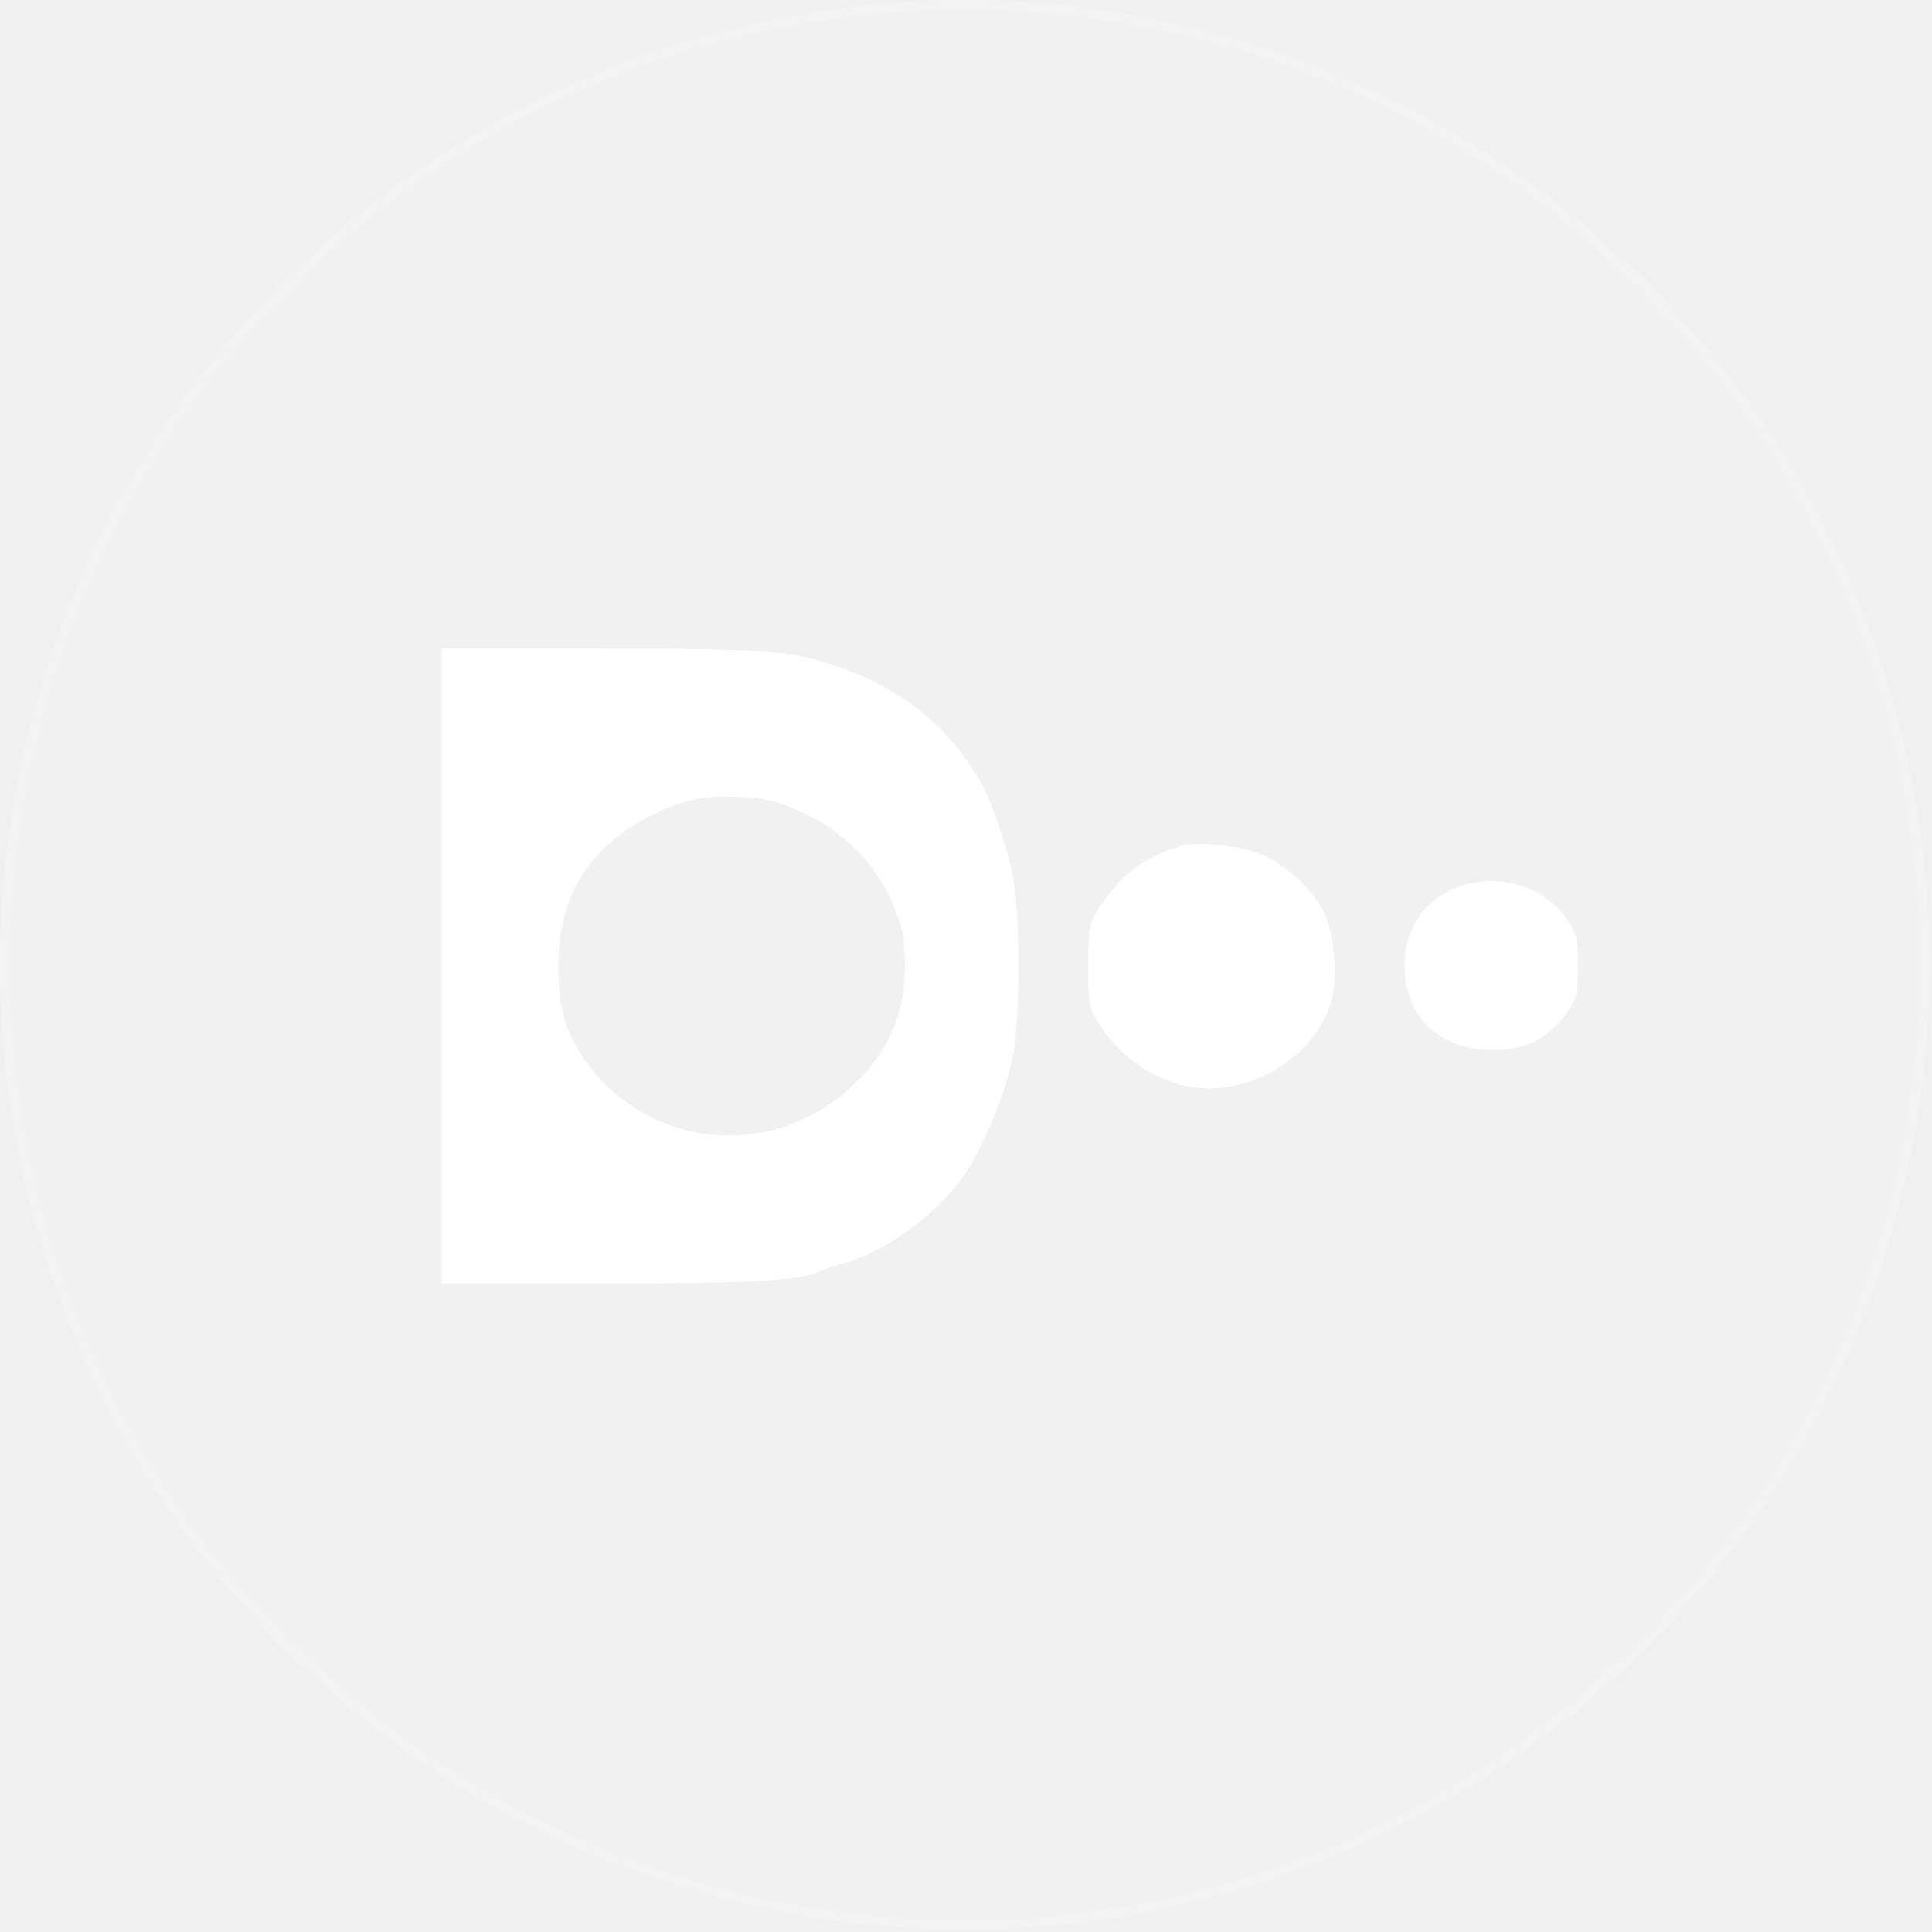
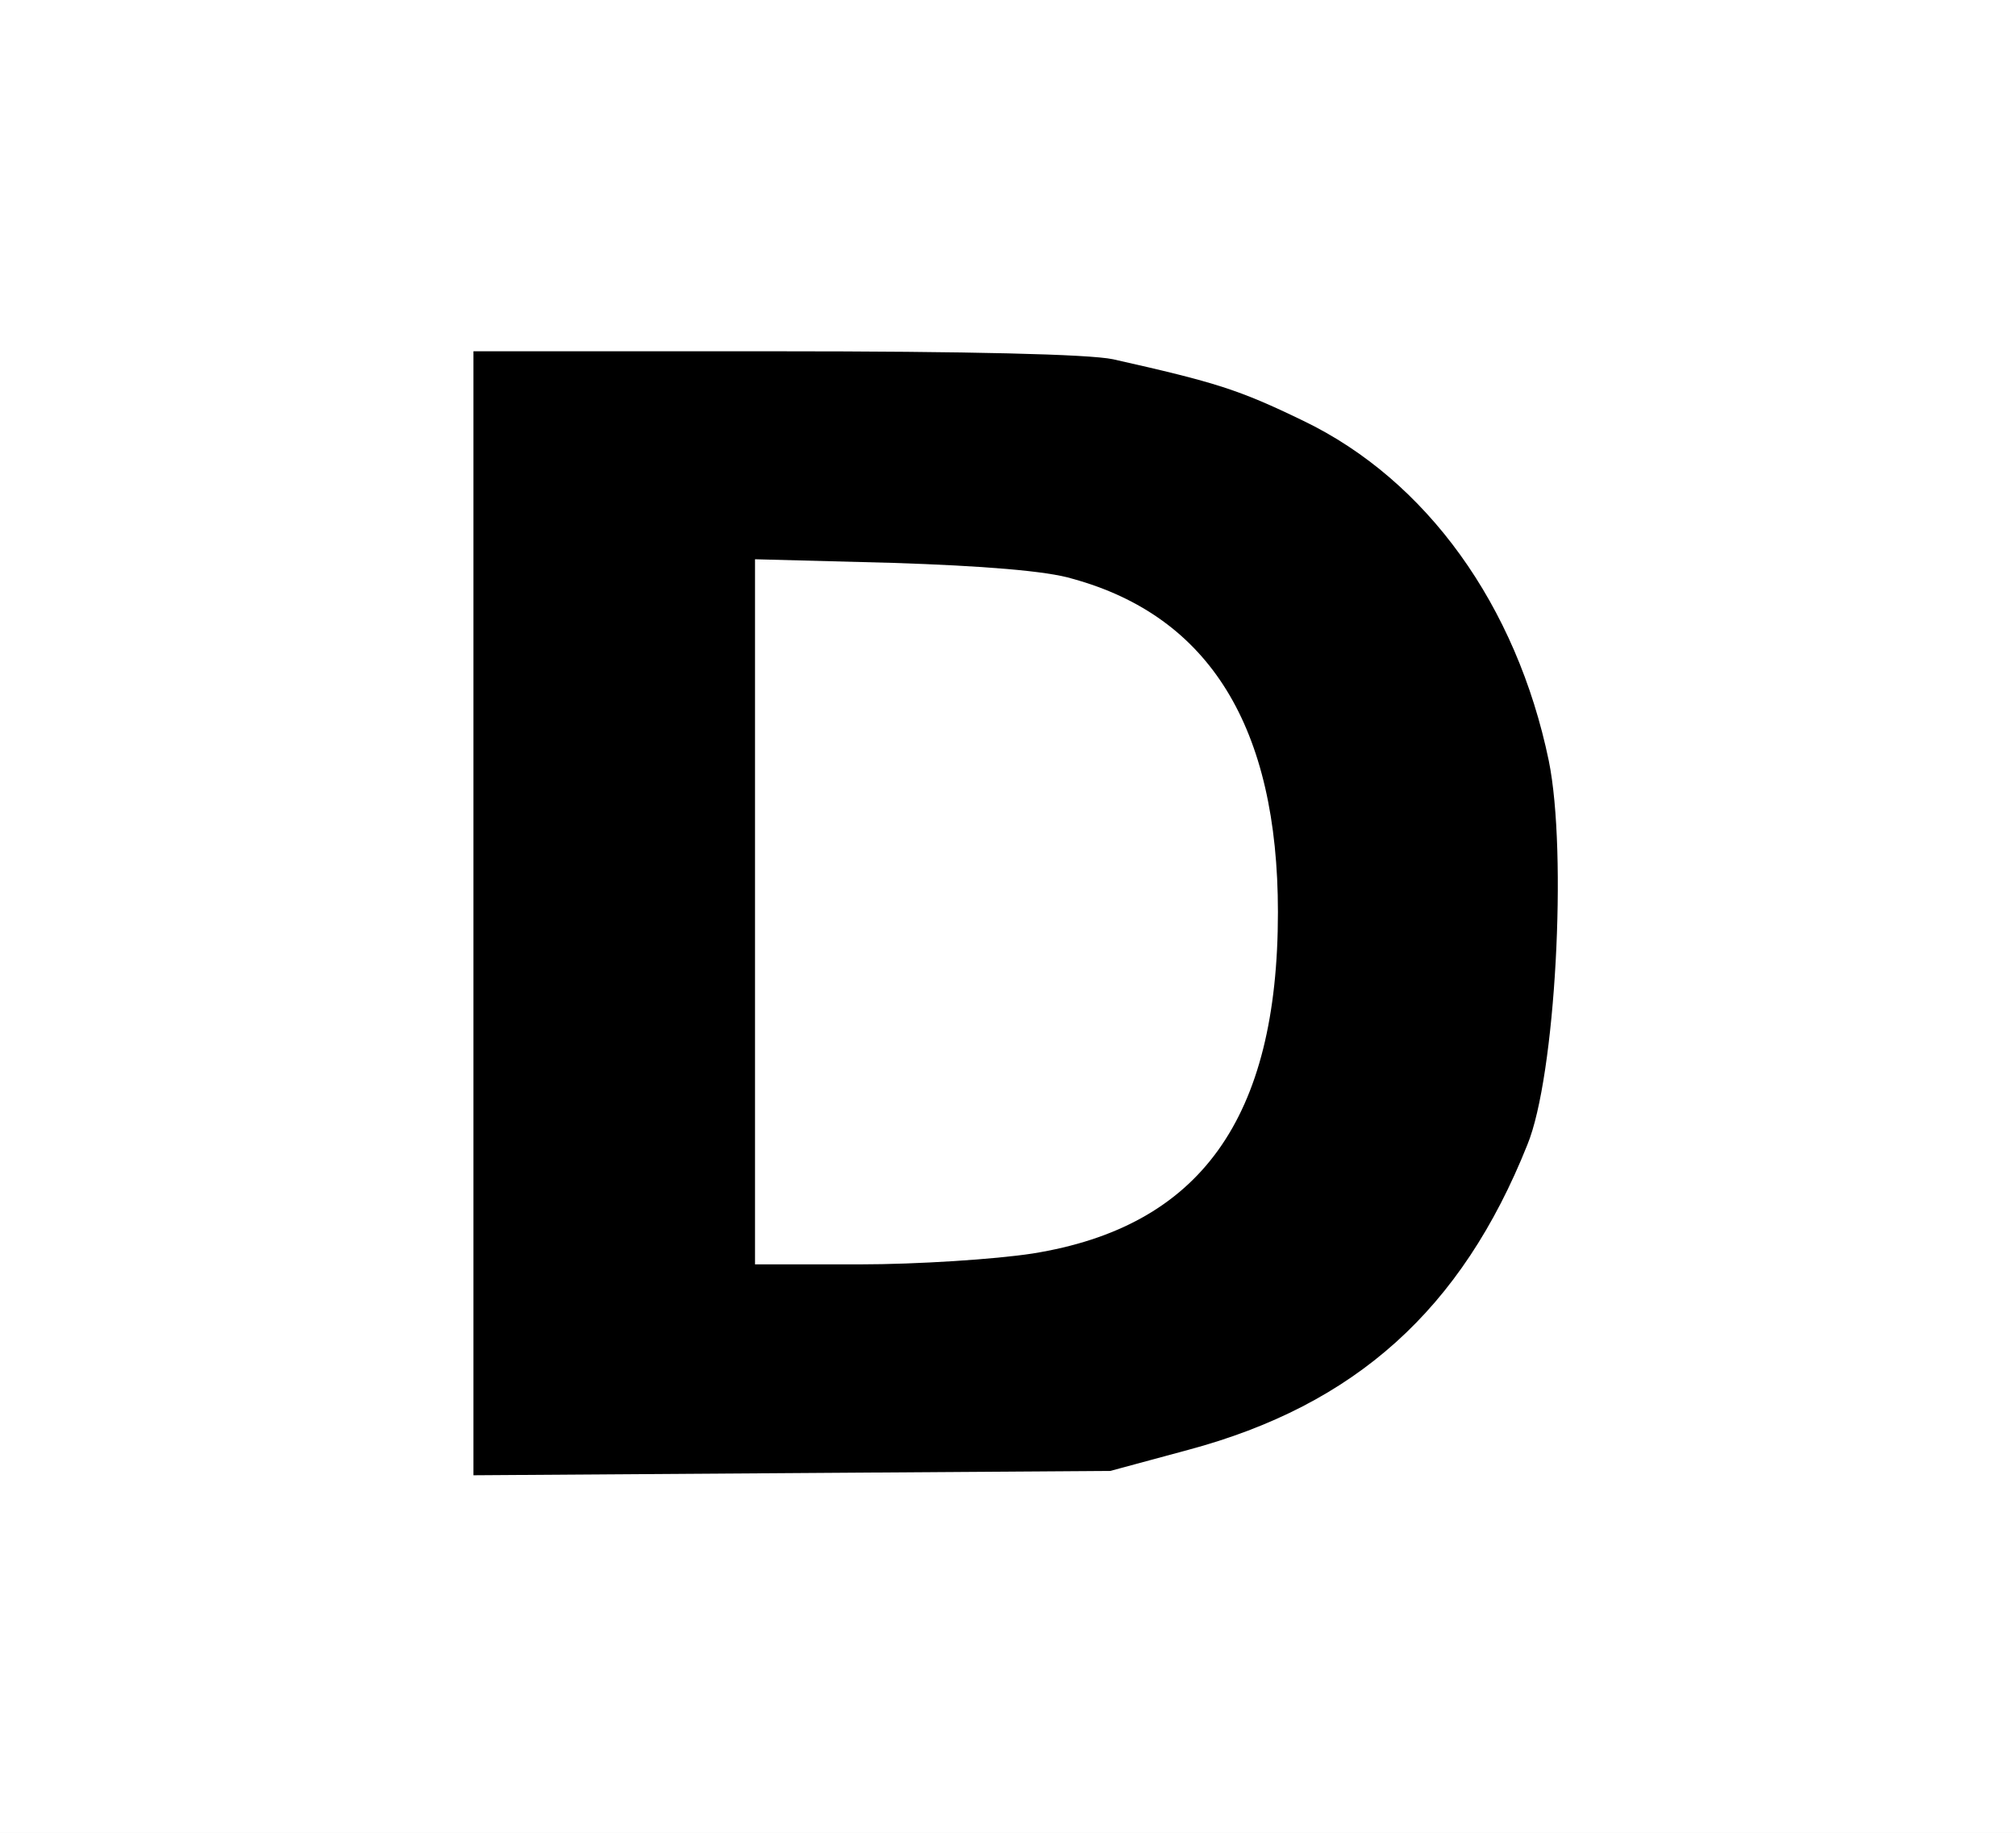
- <svg xmlns="http://www.w3.org/2000/svg" width="280" height="280" viewBox="0 0 280 280" fill="none">
-   <g filter="url(#filter0_b_1695_3924)">
-     <circle cx="139.833" cy="139.833" r="139.833" fill="white" fill-opacity="0.08" />
-     <circle cx="139.833" cy="139.833" r="139.113" stroke="white" stroke-opacity="0.12" stroke-width="1.442" />
-   </g>
-   <g clip-path="url(#clip0_1695_3924)">
-     <path d="M64 140V186H86.946C108.296 186 115.806 185.597 118.704 184.332C119.355 183.987 120.952 183.47 122.253 183.125C128.403 181.342 135.677 176.052 139.522 170.59C142.597 166.22 145.849 158.227 146.855 152.65C147.86 147.072 147.86 132.87 146.855 127.35C146.145 123.382 143.898 116.597 142.36 113.838C137.925 105.615 131.065 99.98 121.543 96.645C114.919 94.287 111.075 94 86.946 94H64V140ZM116.28 117.747C122.312 120.507 126.925 125.222 129.349 130.915C130.828 134.423 131.124 135.86 131.124 140C131.124 146.728 128.995 151.903 124.145 156.79C112.613 168.29 94.161 166.852 84.817 153.685C81.919 149.603 80.914 146.095 80.914 140C80.914 129.88 85.468 122.577 94.457 118.15C99.247 115.792 101.909 115.275 107.349 115.505C111.075 115.677 112.731 116.137 116.28 117.747Z" fill="white" />
-     <path d="M171.338 122.578C166.312 123.9 162.586 126.603 159.747 130.915C157.795 133.848 157.736 134.078 157.736 140.058C157.736 146.153 157.736 146.153 159.984 149.43C162.645 153.34 167.317 156.445 171.93 157.423C180.742 159.205 190.677 153.34 192.984 144.945C193.93 141.495 193.338 134.998 191.801 132.065C190.145 128.903 186.715 125.683 183.285 124.015C180.564 122.693 173.881 121.888 171.338 122.578Z" fill="white" />
-     <path d="M213.624 127.925C207.414 129.075 203.57 133.675 203.57 140C203.57 147.36 208.656 152.19 216.344 152.19C220.957 152.248 224.328 150.523 226.93 147.015C228.527 144.715 228.704 144.083 228.704 140C228.704 135.918 228.527 135.285 226.93 132.985C223.973 128.96 218.71 126.948 213.624 127.925Z" fill="white" />
-   </g>
-   <defs>
-     <filter id="filter0_b_1695_3924" x="-14.416" y="-14.416" width="308.498" height="308.499" filterUnits="userSpaceOnUse" color-interpolation-filters="sRGB">
-       <feFlood flood-opacity="0" result="BackgroundImageFix" />
-       <feGaussianBlur in="BackgroundImageFix" stdDeviation="7.208" />
-       <feComposite in2="SourceAlpha" operator="in" result="effect1_backgroundBlur_1695_3924" />
-       <feBlend mode="normal" in="SourceGraphic" in2="effect1_backgroundBlur_1695_3924" result="shape" />
-     </filter>
-     <clipPath id="clip0_1695_3924">
-       <rect width="165" height="92" fill="white" transform="translate(64 94)" />
-     </clipPath>
-   </defs>
+ <svg xmlns="http://www.w3.org/2000/svg" width="132" height="120" viewBox="0 0 132 120" fill="none">
+   <rect width="132" height="120" fill="white" />
+   <path d="M31 59.82V96.592L51.894 96.45L72.701 96.307L77.793 94.931C88.766 91.989 95.702 85.726 100.004 74.956C101.847 70.495 102.637 55.834 101.408 49.808C99.301 39.654 93.419 31.446 85.343 27.555C81.129 25.515 79.636 25.04 72.876 23.522C71.296 23.19 63.483 23 50.753 23H31V59.82ZM70.243 37.899C79.197 40.366 83.674 47.625 83.674 59.725C83.674 73.247 78.583 80.317 67.609 82.073C65.151 82.452 60.059 82.784 56.284 82.784H49.436V59.725V36.617L58.478 36.855C64.273 37.044 68.574 37.377 70.243 37.899Z" fill="black" />
</svg>
